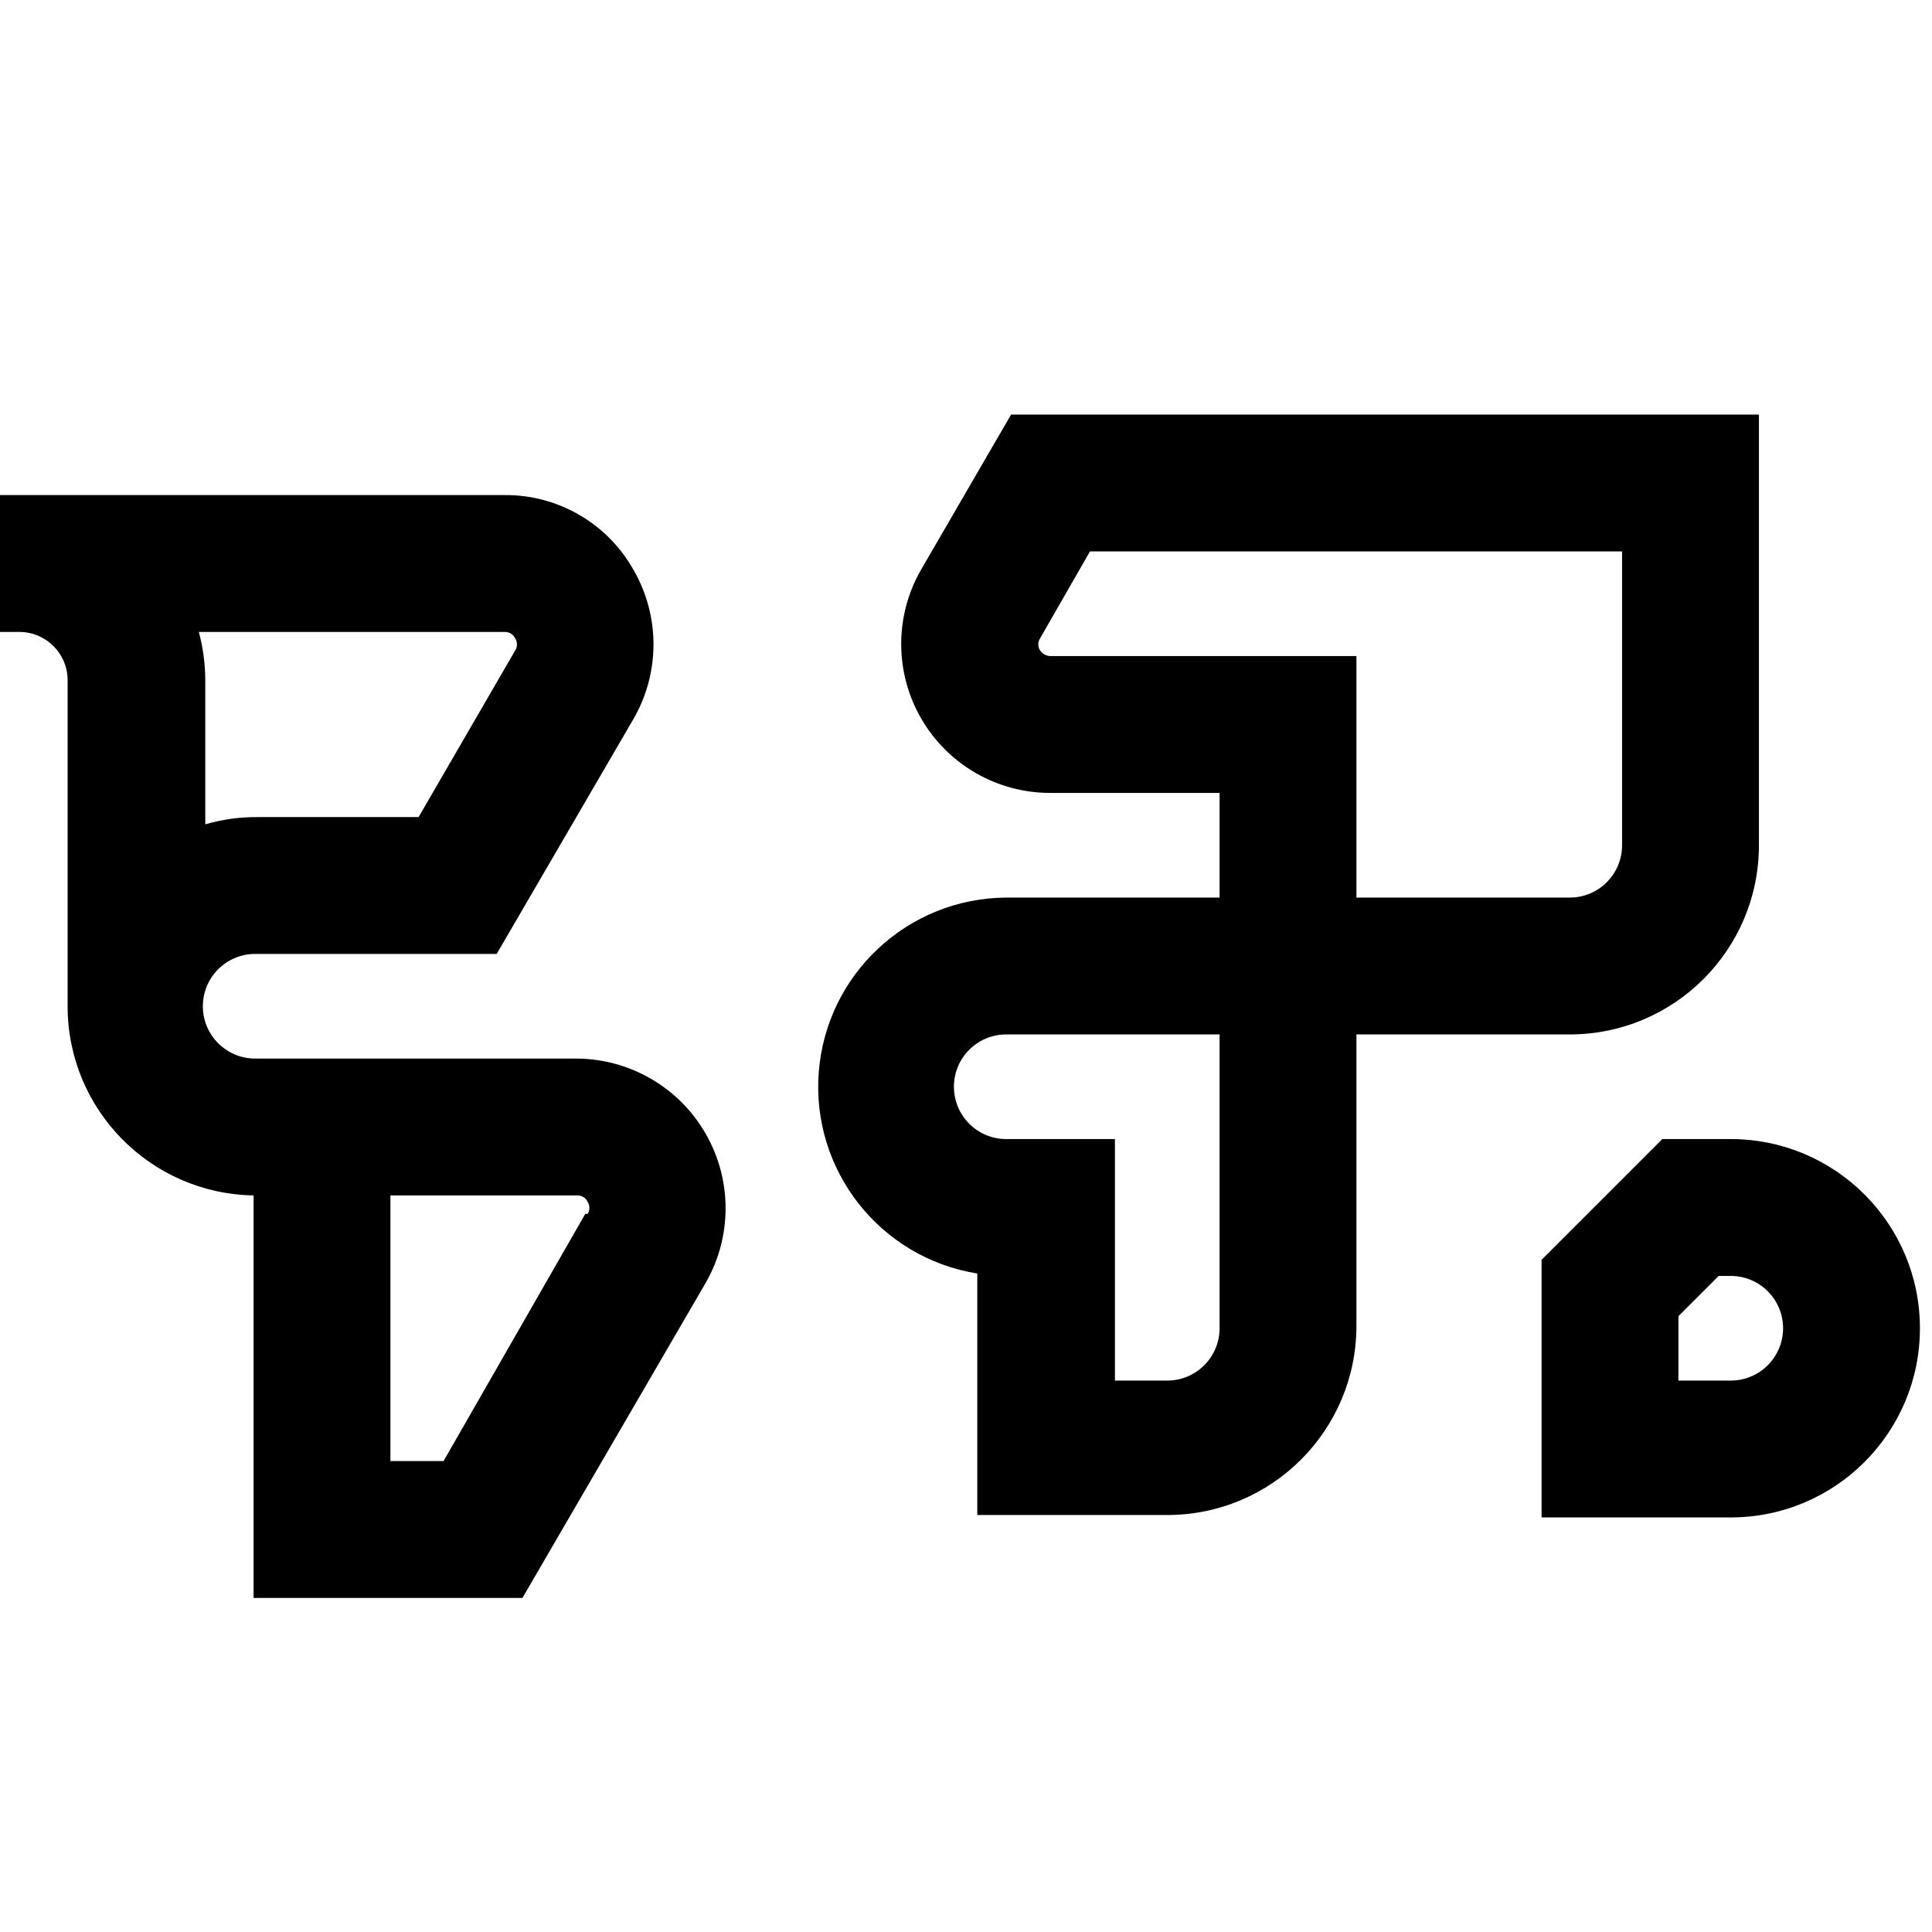
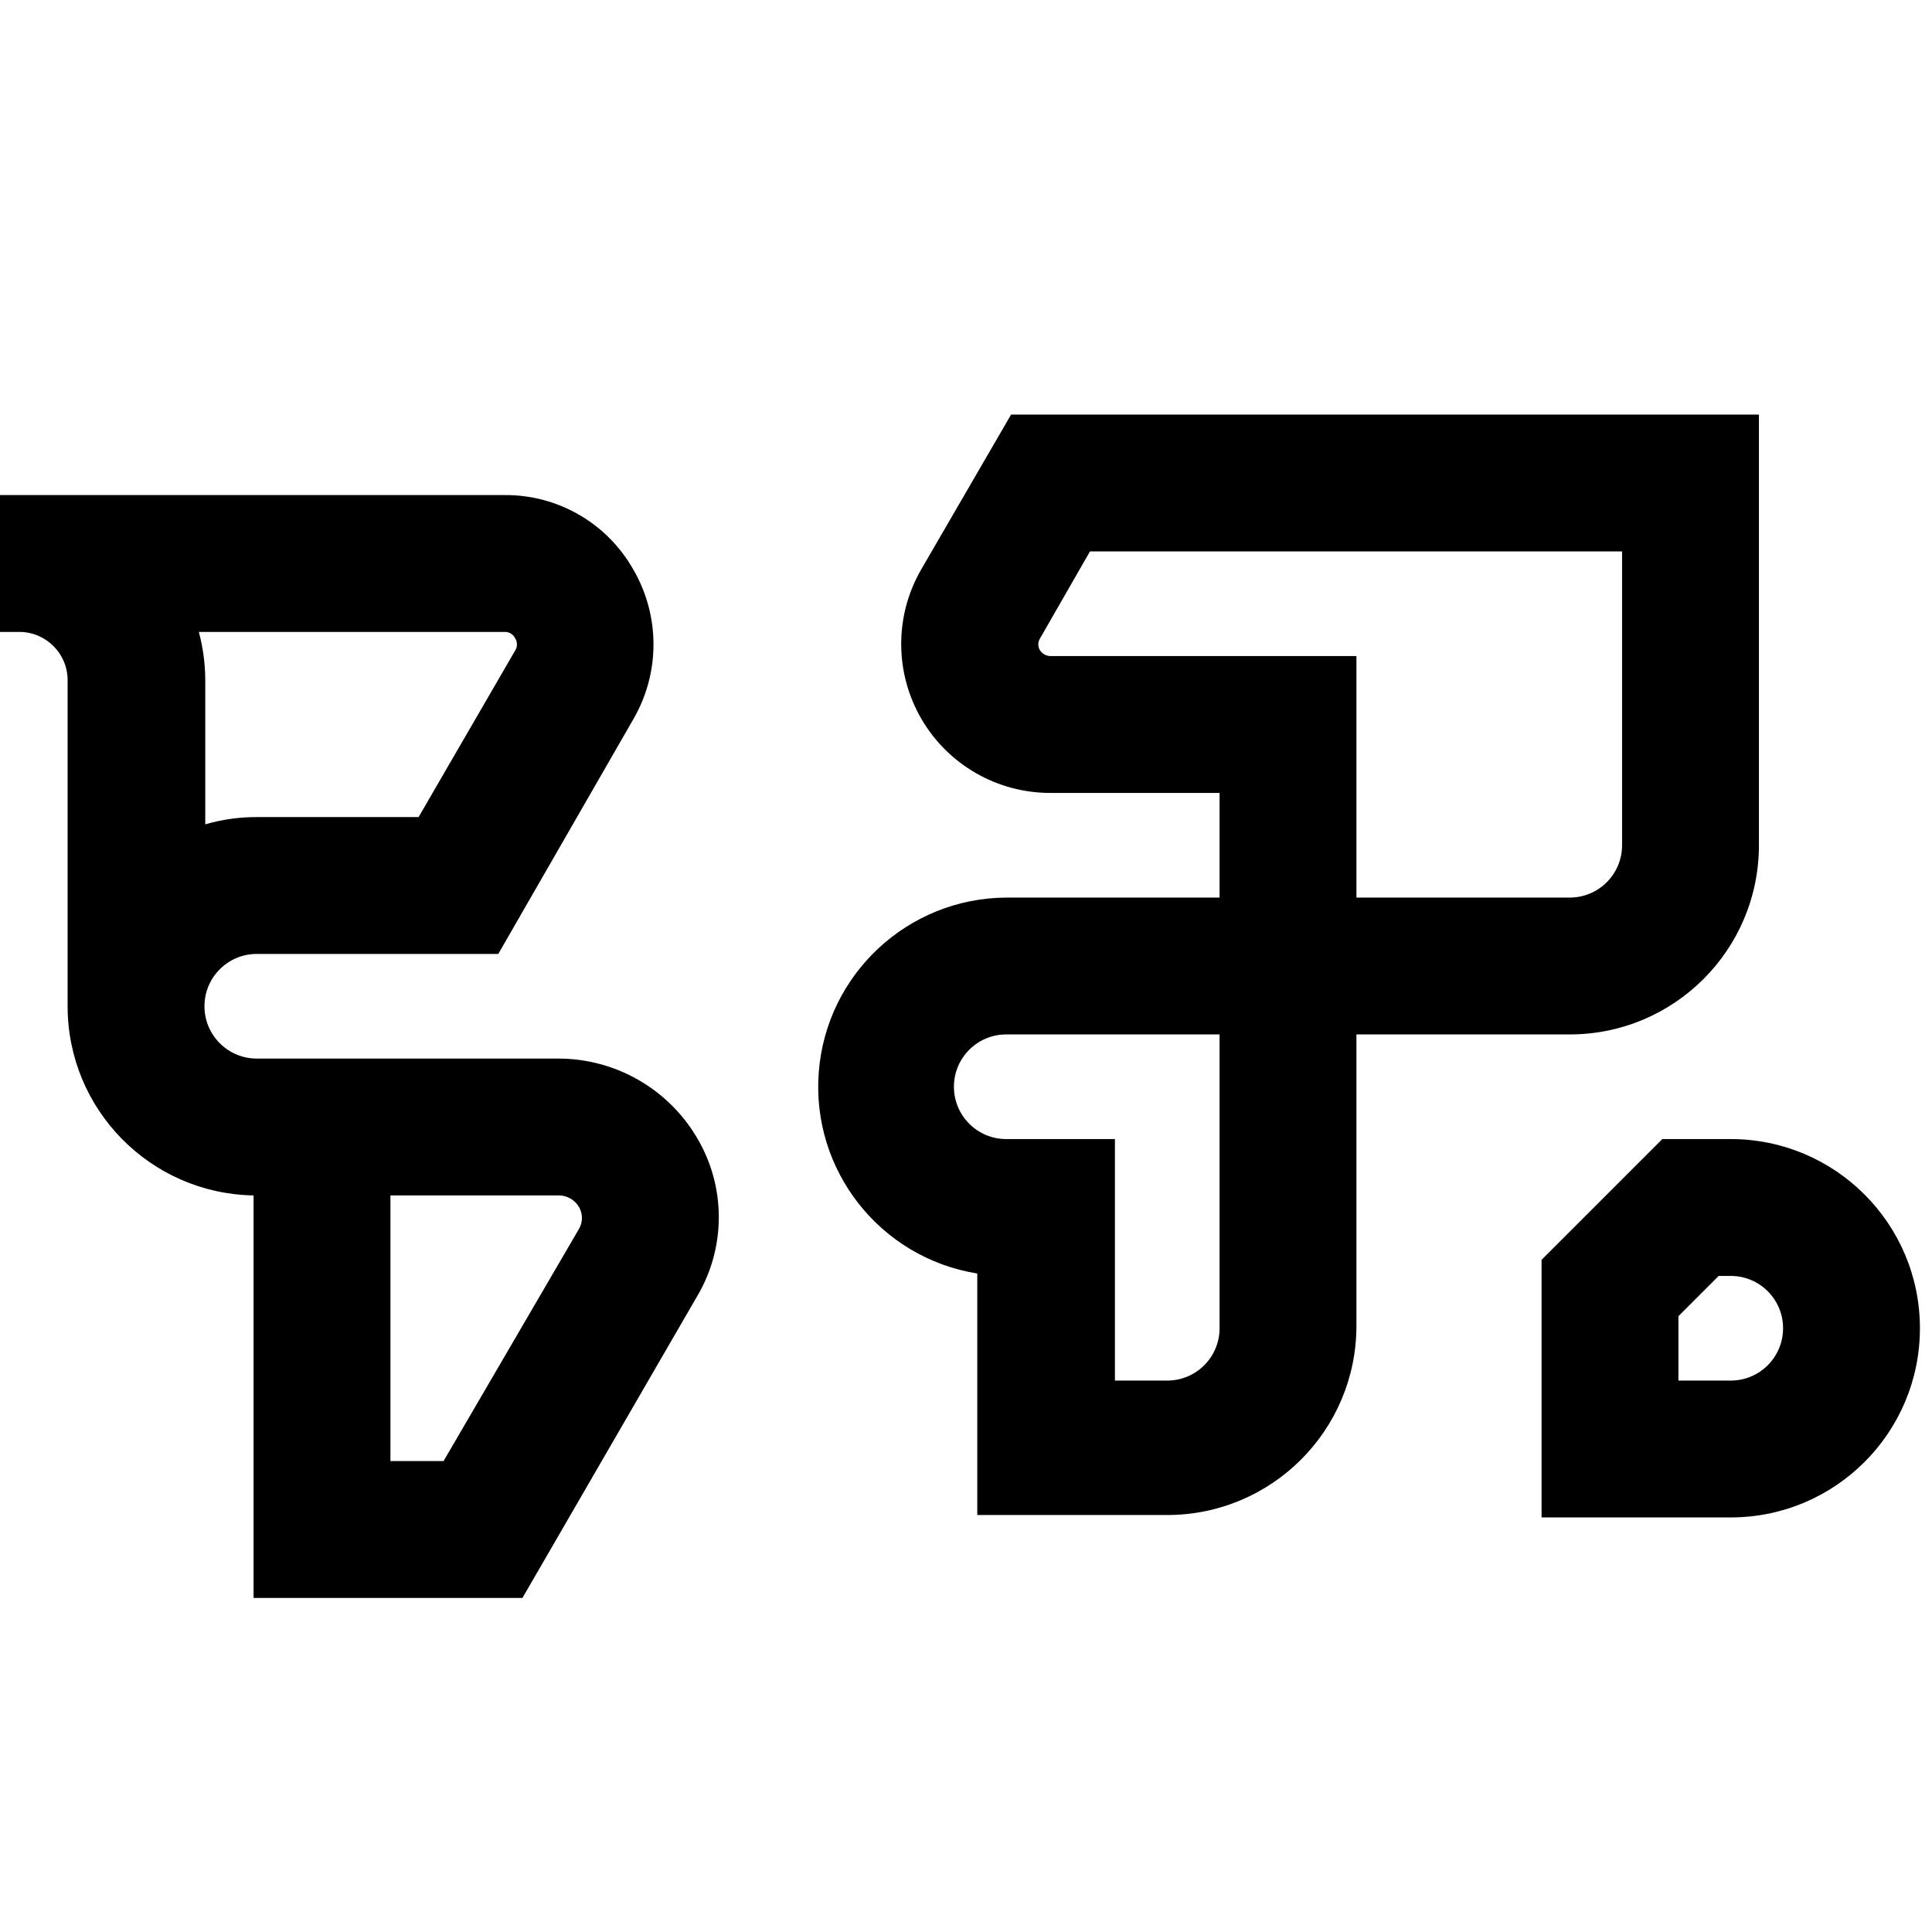
<svg xmlns="http://www.w3.org/2000/svg" id="Hot_2" data-name="Hot 2" viewBox="0 0 24 24">
-   <path d="M7.17,13.15h-4a.65.65,0,1,1,0-1.3h3L7.87,8.93a1.85,1.85,0,0,0,0-1.85,1.82,1.82,0,0,0-1.6-.93H0v1.7H.24a.6.6,0,0,1,.6.6V12.5a2.35,2.35,0,0,0,2.31,2.35v5H6.49l2.28-3.92a1.86,1.86,0,0,0-1.6-2.78Zm-.9-5.3a.14.14,0,0,1,.13.08.14.14,0,0,1,0,.15L5.2,10.15h-2a2.27,2.27,0,0,0-.65.09V8.45a2.35,2.35,0,0,0-.08-.6Zm1,7.23L5.51,18.15H4.85v-3.3H7.17a.14.14,0,0,1,.13.08A.14.14,0,0,1,7.3,15.08ZM21.85,10.5V5.15H12.56L11.44,7.08a1.85,1.85,0,0,0,1.61,2.77h2.1v1.3H12.5a2.35,2.35,0,0,0-.36,4.67v3H14.5a2.35,2.35,0,0,0,2.35-2.35V12.85H19.5A2.35,2.35,0,0,0,21.85,10.5Zm-6.7,6a.65.65,0,0,1-.65.65h-.65l0-3H12.5a.65.65,0,0,1,0-1.3h2.65Zm-2.1-8.35a.16.16,0,0,1-.13-.07.14.14,0,0,1,0-.15l.62-1.08h6.61V10.5a.65.65,0,0,1-.65.65H16.85v-3Zm8.45,6h-.85l-1.5,1.5v3.2H21.5a2.35,2.35,0,1,0,0-4.7Zm0,3h-.65v-.8l.5-.5h.15a.65.65,0,0,1,0,1.3Z" />
+   <path d="M6.94,13.15H3.19a.65.65,0,1,1,0-1.3h3L7.87,8.93a1.85,1.85,0,0,0,0-1.85,1.82,1.82,0,0,0-1.6-.93H0v1.7H.24a.6.6,0,0,1,.6.6V12.5a2.35,2.35,0,0,0,2.31,2.35v5H6.49l2.16-3.73a1.93,1.93,0,0,0,0-2A2,2,0,0,0,6.94,13.15Zm-.67-5.3a.14.14,0,0,1,.13.08.14.14,0,0,1,0,.15L5.2,10.15h-2a2.27,2.27,0,0,0-.65.09V8.45a2.35,2.35,0,0,0-.08-.6Zm.92,7.42L5.51,18.15H4.85v-3.3H6.94a.29.29,0,0,1,.25.14A.27.27,0,0,1,7.19,15.27ZM21.85,10.5V5.15H12.56L11.44,7.08a1.85,1.85,0,0,0,1.61,2.77h2.1v1.3H12.5a2.35,2.35,0,0,0-.36,4.67v3H14.5a2.35,2.35,0,0,0,2.35-2.35V12.85H19.5A2.35,2.35,0,0,0,21.85,10.5Zm-6.7,6a.65.65,0,0,1-.65.65h-.65l0-3H12.5a.65.65,0,0,1,0-1.3h2.65Zm-2.1-8.35a.16.16,0,0,1-.13-.07.14.14,0,0,1,0-.15l.62-1.08h6.61V10.5a.65.65,0,0,1-.65.65H16.85v-3Zm8.45,6h-.85l-1.5,1.5v3.2H21.5a2.35,2.35,0,1,0,0-4.7Zm0,3h-.65v-.8l.5-.5h.15a.65.65,0,0,1,0,1.3Z" />
</svg>
